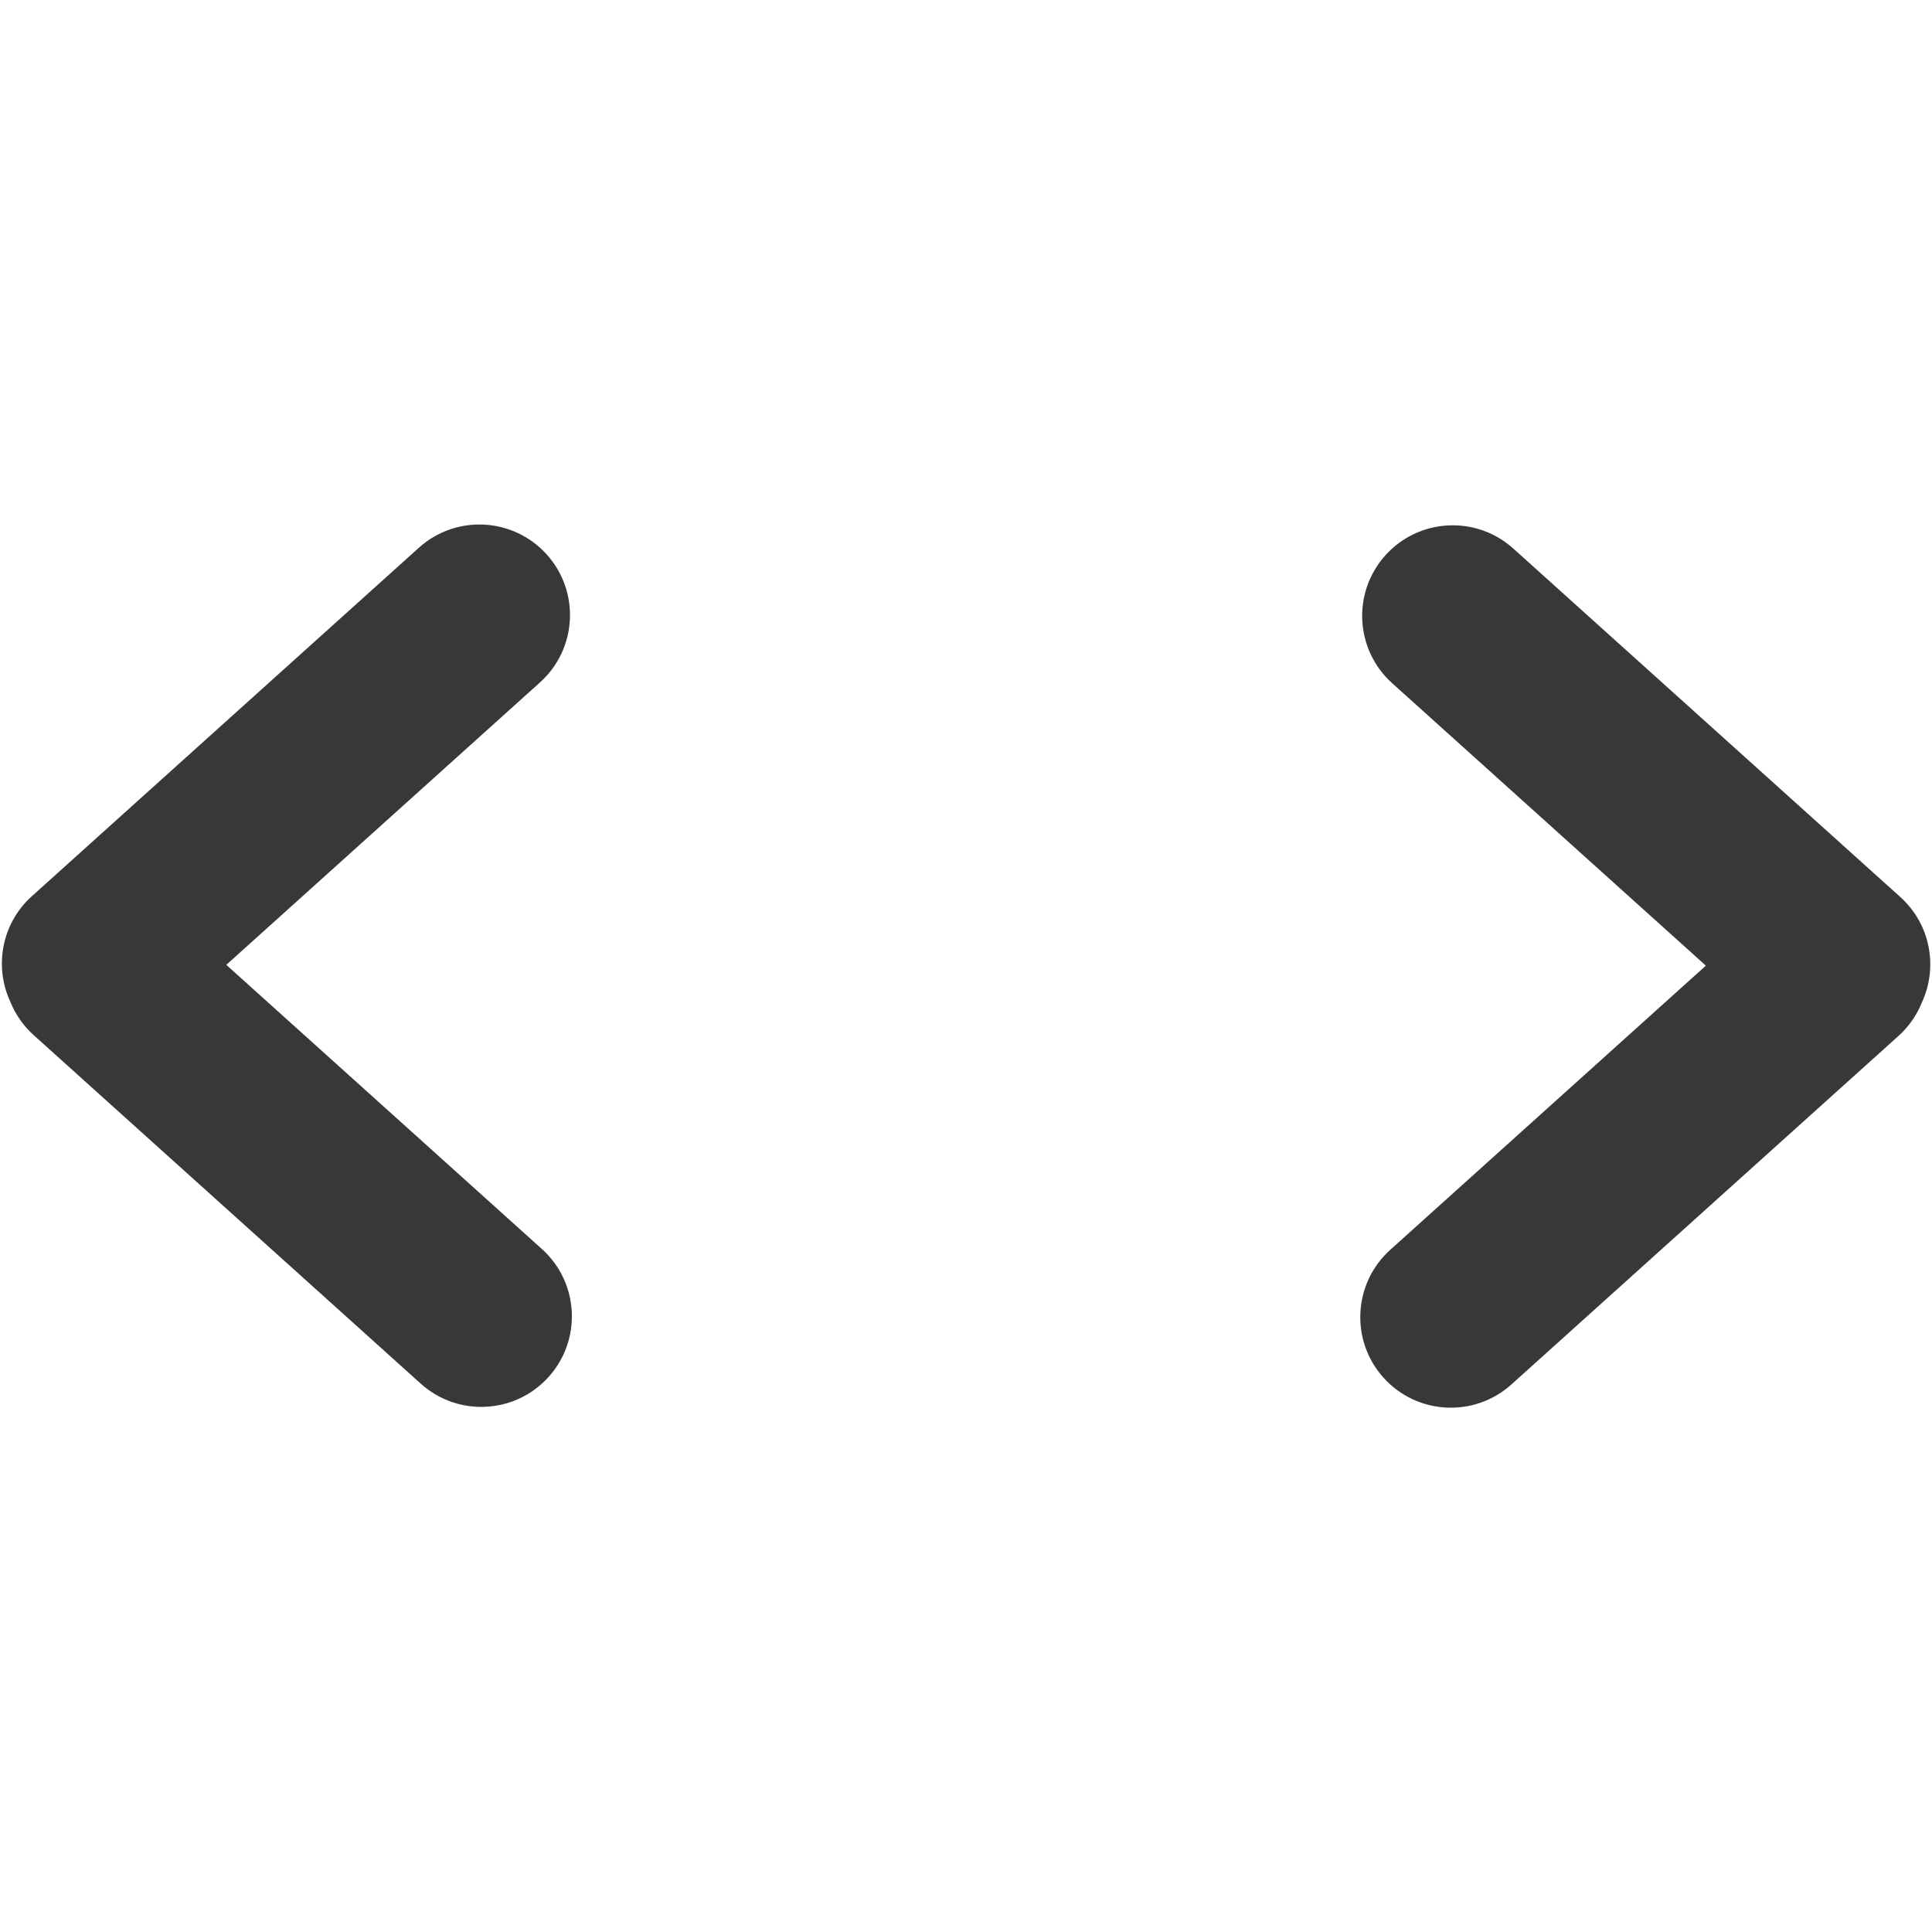
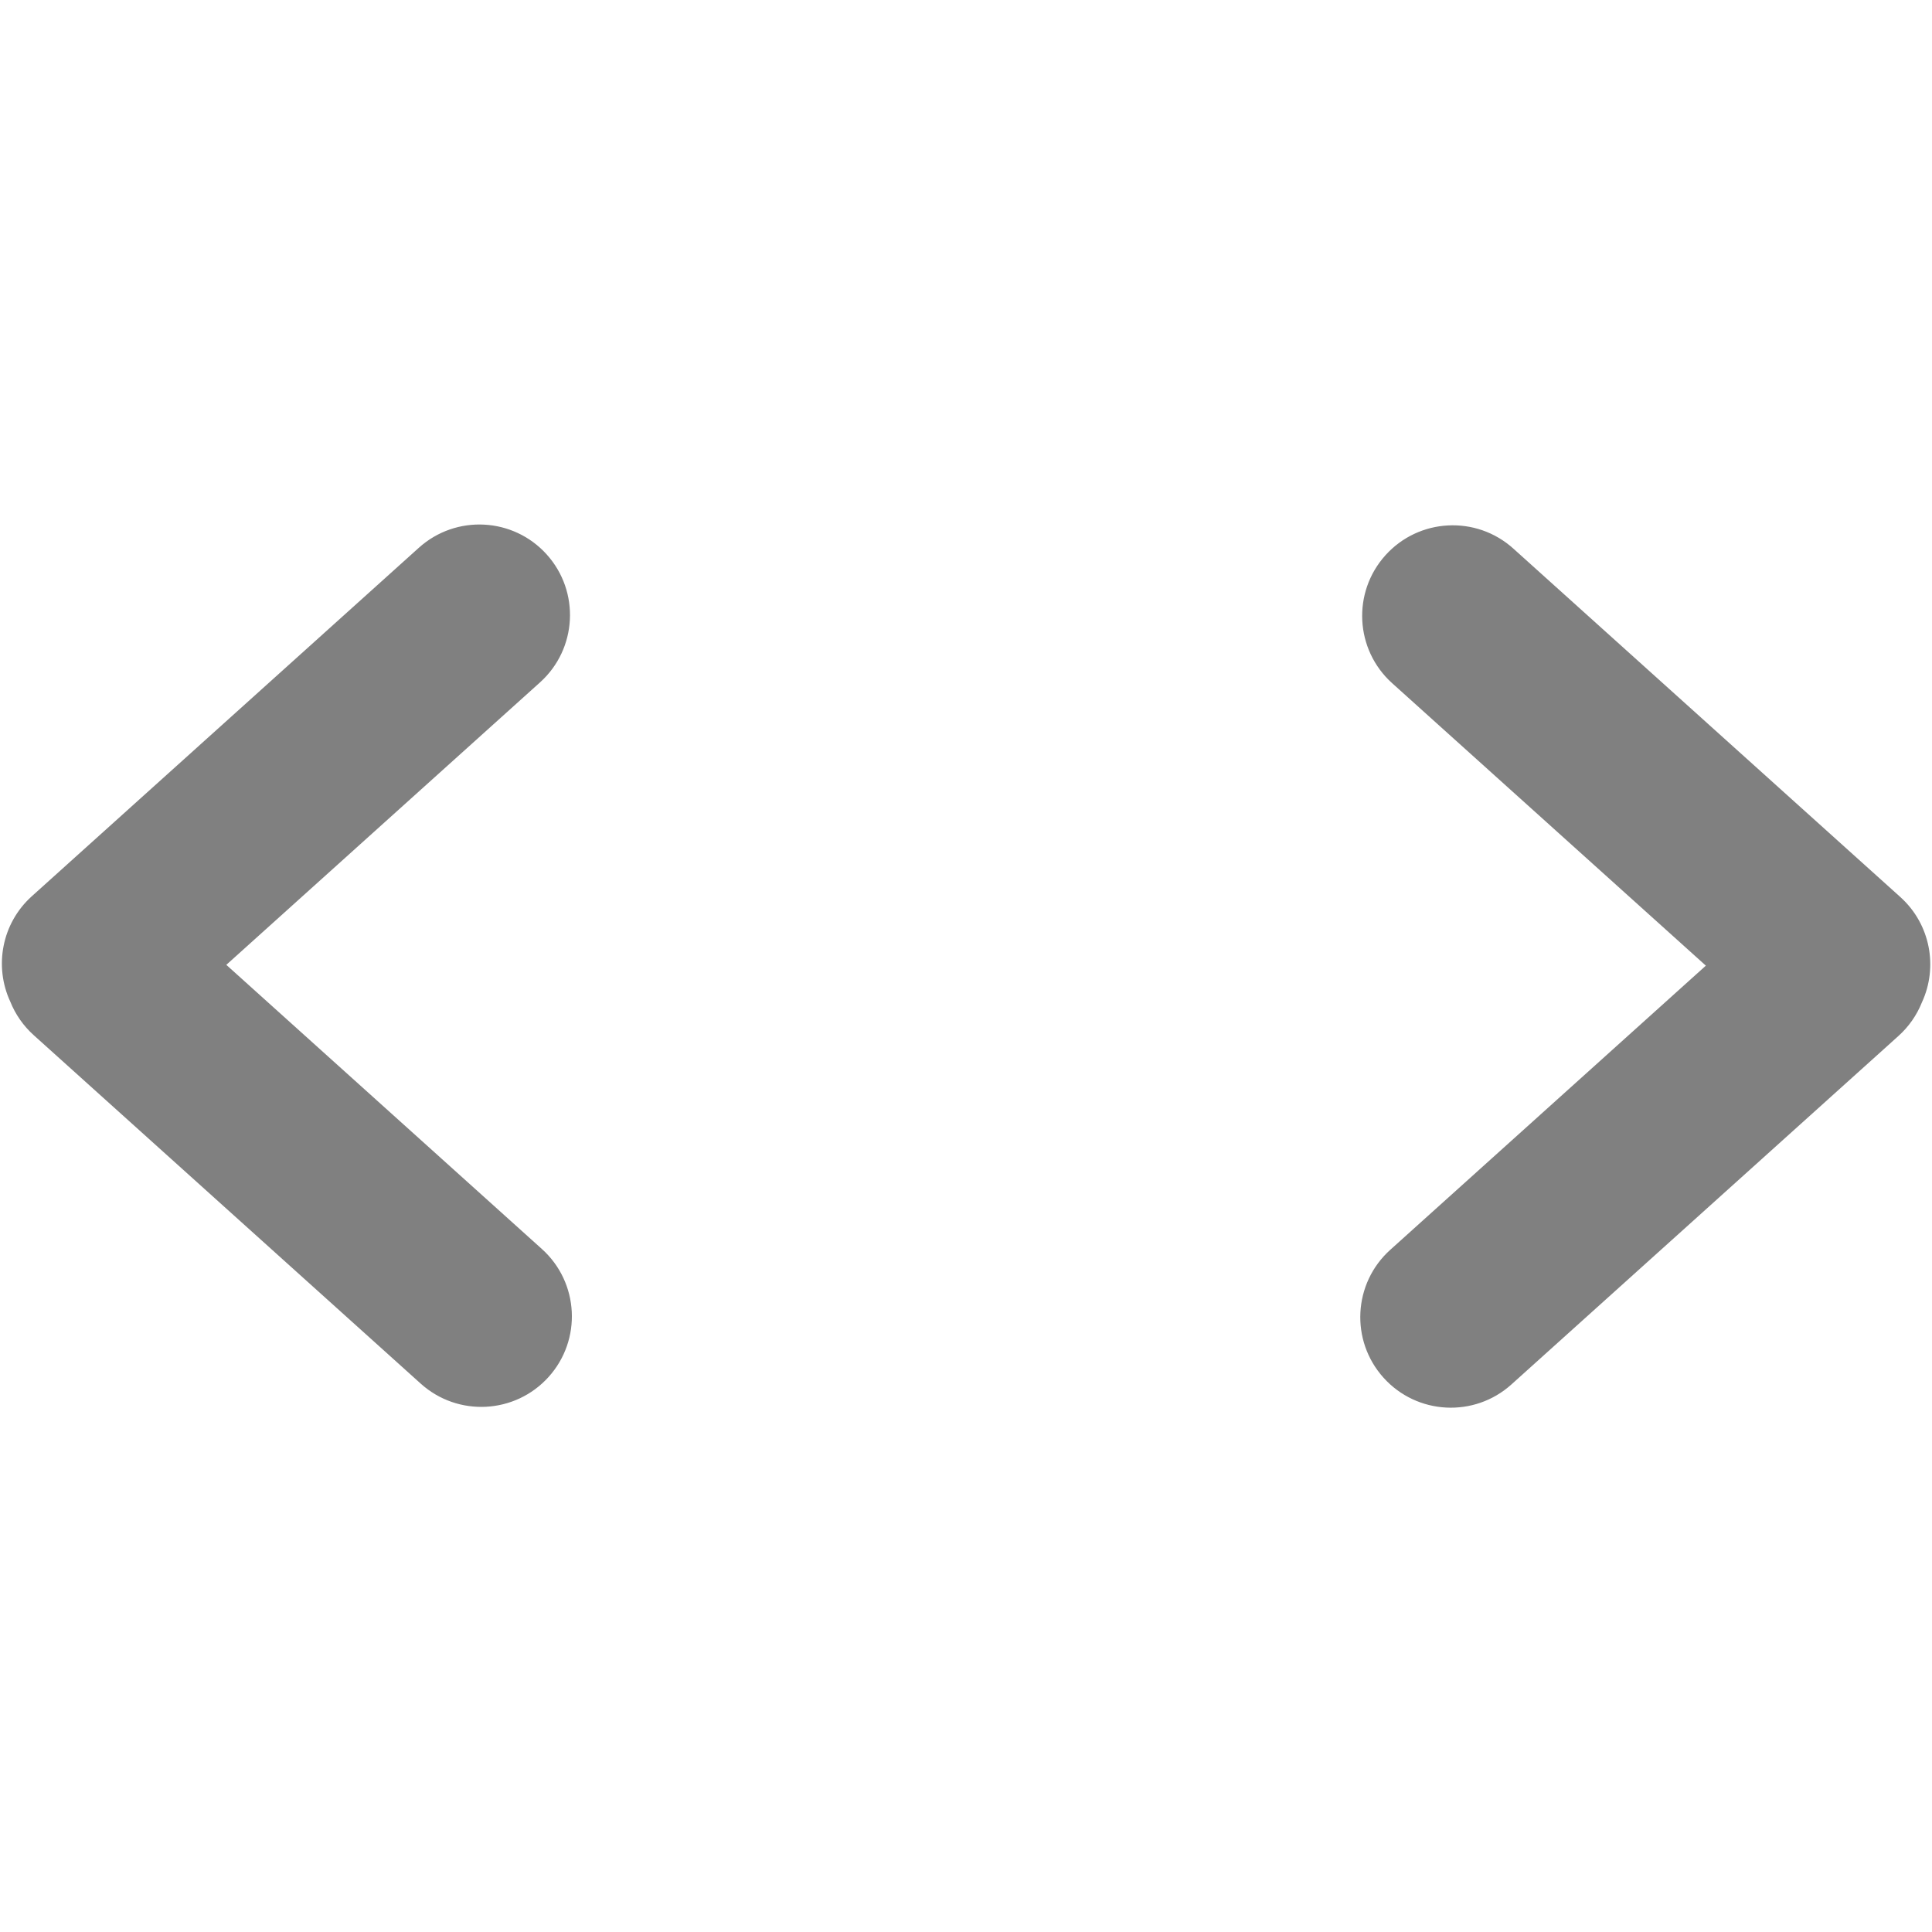
- <svg xmlns="http://www.w3.org/2000/svg" width="1024" height="1024">
-   <path d="M1018.645 531.298c8.635-18.61 4.601-41.42-11.442-55.864l-205.108-184.68c-19.7-17.739-50.05-16.148-67.789 3.552-17.738 19.7-16.148 50.051 3.553 67.79l166.28 149.718-167.28 150.62c-19.7 17.738-21.291 48.088-3.553 67.789 17.739 19.7 48.089 21.291 67.79 3.553l205.107-184.68a47.805 47.805 0 0 0 12.442-17.798zM119.947 511.39l166.28-149.719c19.7-17.738 21.29-48.088 3.552-67.789-17.738-19.7-48.088-21.291-67.789-3.553L16.882 475.01C.84 489.456-3.194 512.264 5.44 530.874a47.805 47.805 0 0 0 12.442 17.798l205.108 184.68c19.7 17.739 50.05 16.148 67.79-3.552 17.738-19.7 16.147-50.051-3.553-67.79l-167.28-150.62z" fill-rule="evenodd" opacity=".78" />
+ <svg xmlns="http://www.w3.org/2000/svg" width="1024" height="1024" fill="rgba(128,128,128,1)" stroke-width="2">
+   <path d="M1018.645 531.298c8.635-18.61 4.601-41.42-11.442-55.864l-205.108-184.68c-19.7-17.739-50.05-16.148-67.789 3.552-17.738 19.7-16.148 50.051 3.553 67.79l166.28 149.718-167.28 150.62c-19.7 17.738-21.291 48.088-3.553 67.789 17.739 19.7 48.089 21.291 67.79 3.553l205.107-184.68a47.805 47.805 0 0 0 12.442-17.798zM119.947 511.39l166.28-149.719c19.7-17.738 21.29-48.088 3.552-67.789-17.738-19.7-48.088-21.291-67.789-3.553L16.882 475.01C.84 489.456-3.194 512.264 5.44 530.874a47.805 47.805 0 0 0 12.442 17.798l205.108 184.68c19.7 17.739 50.05 16.148 67.79-3.552 17.738-19.7 16.147-50.051-3.553-67.79l-167.28-150.62z" />
</svg>
